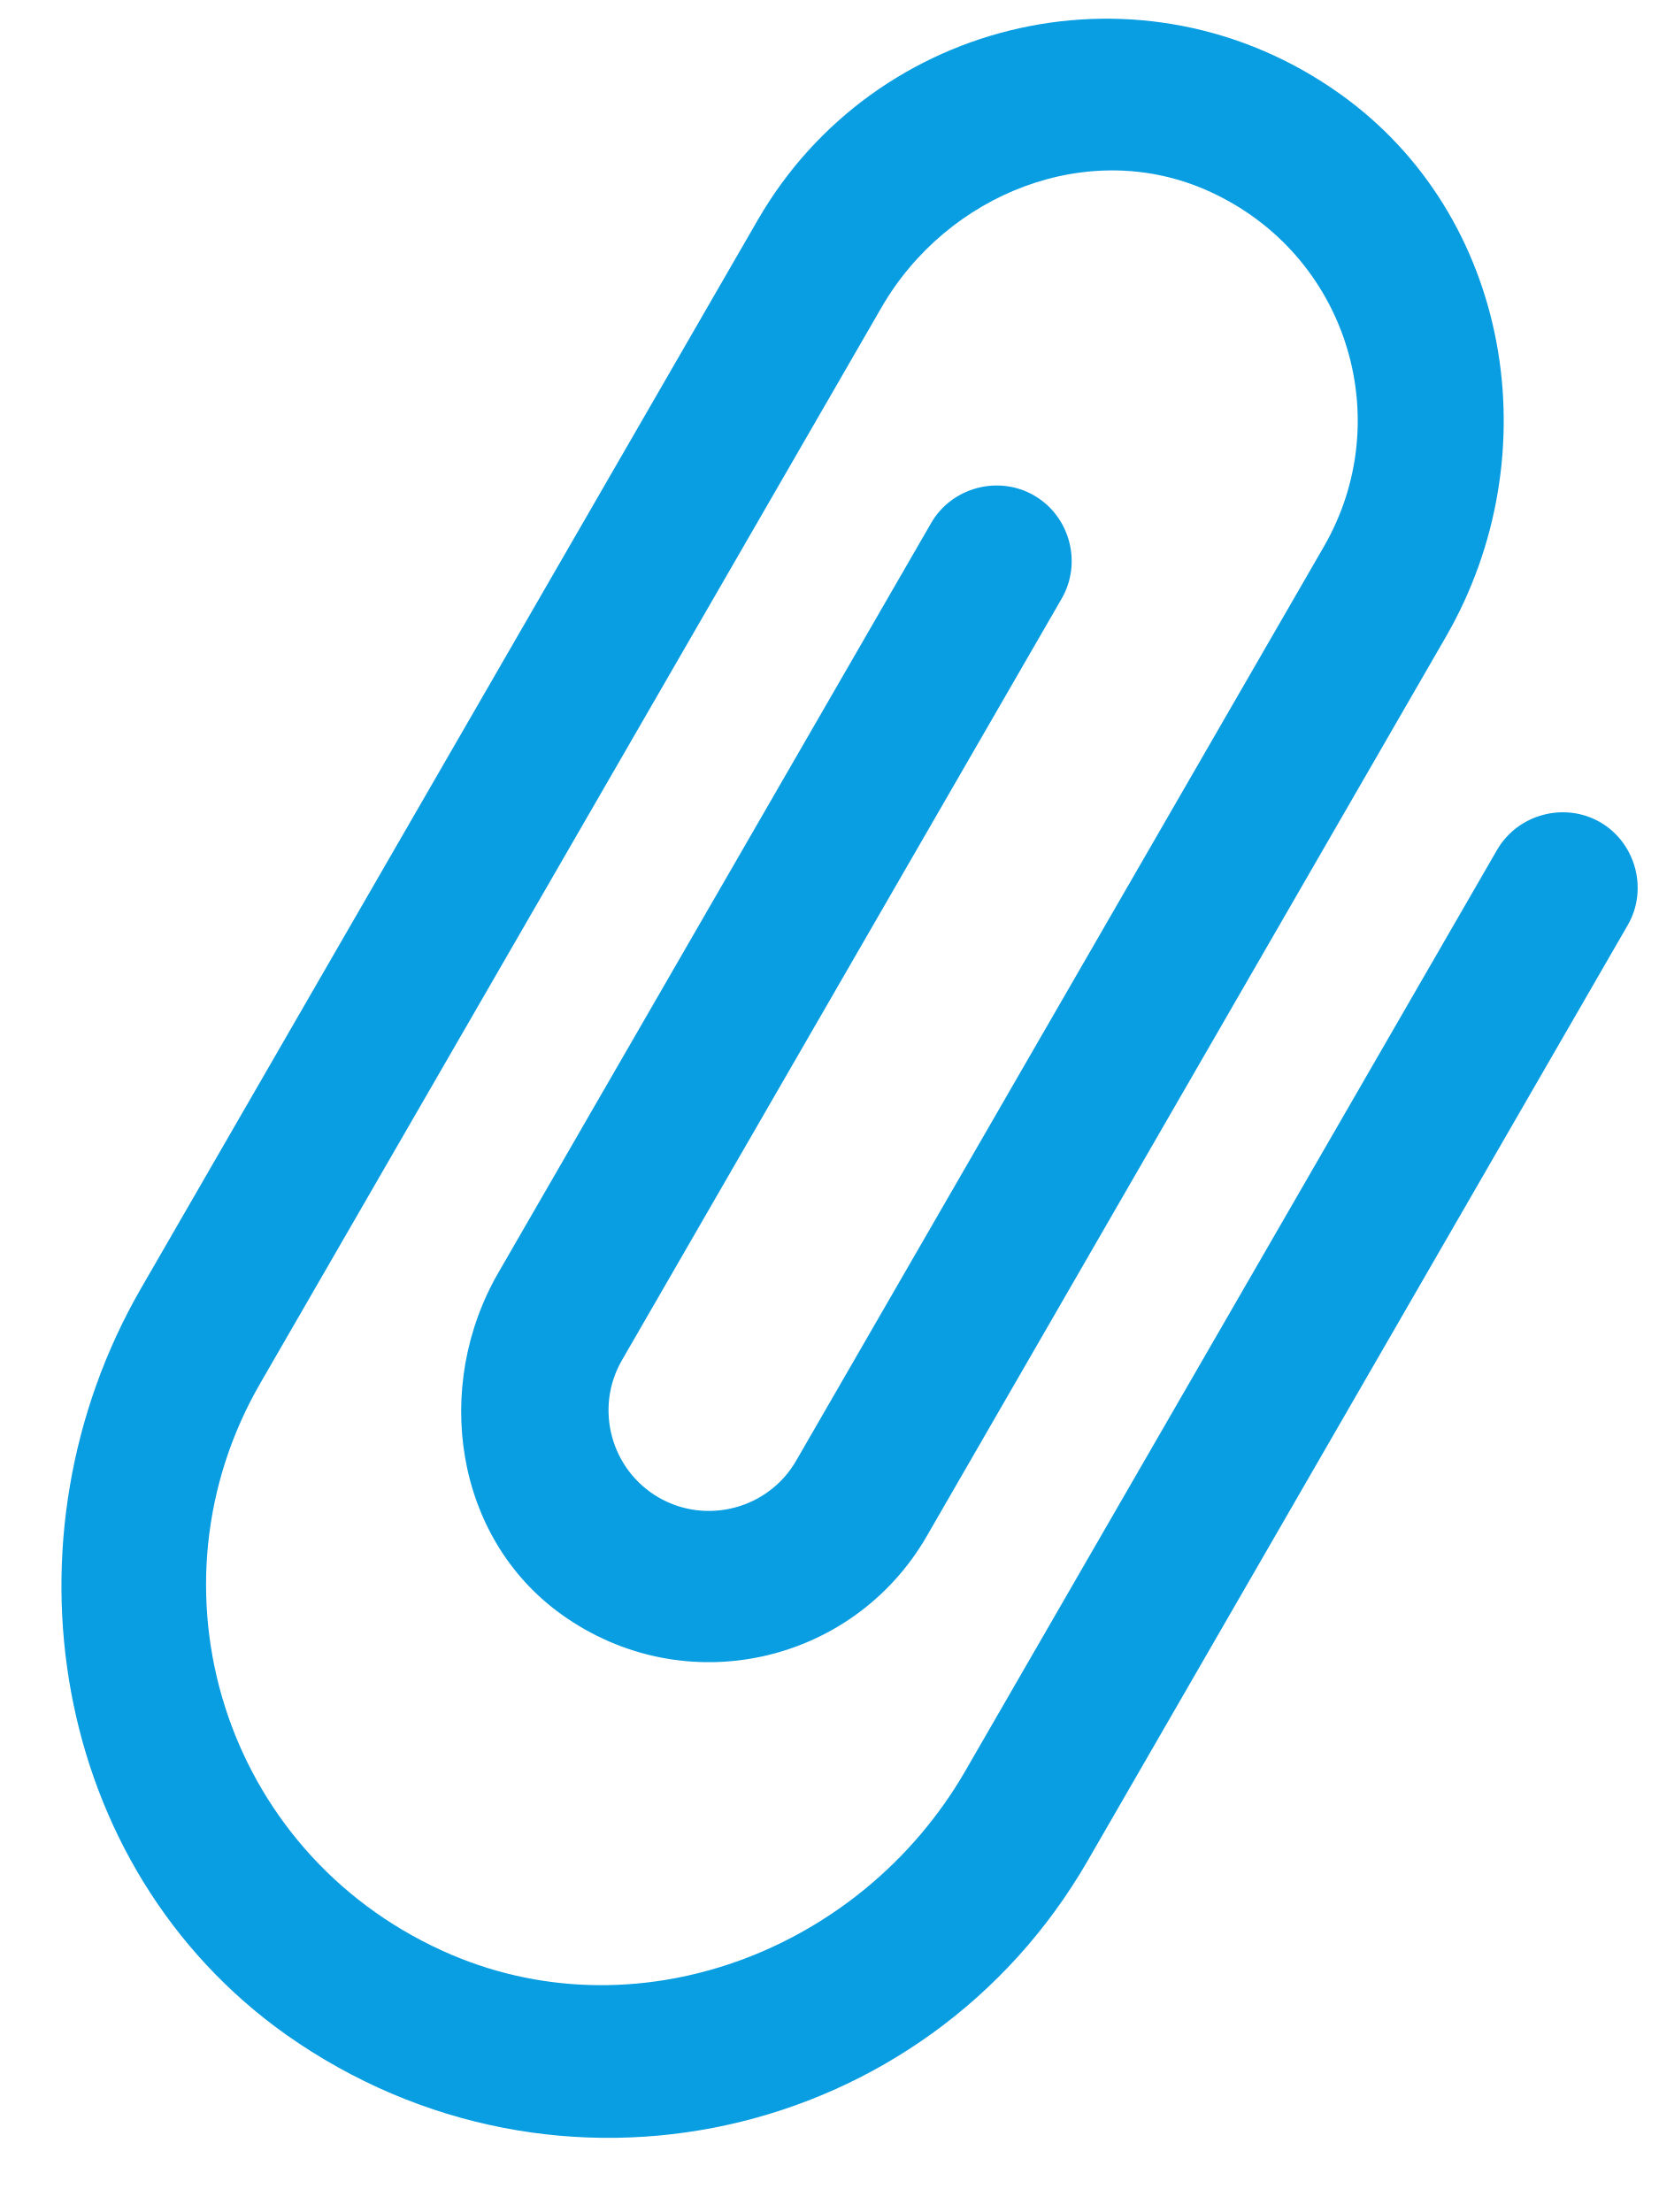
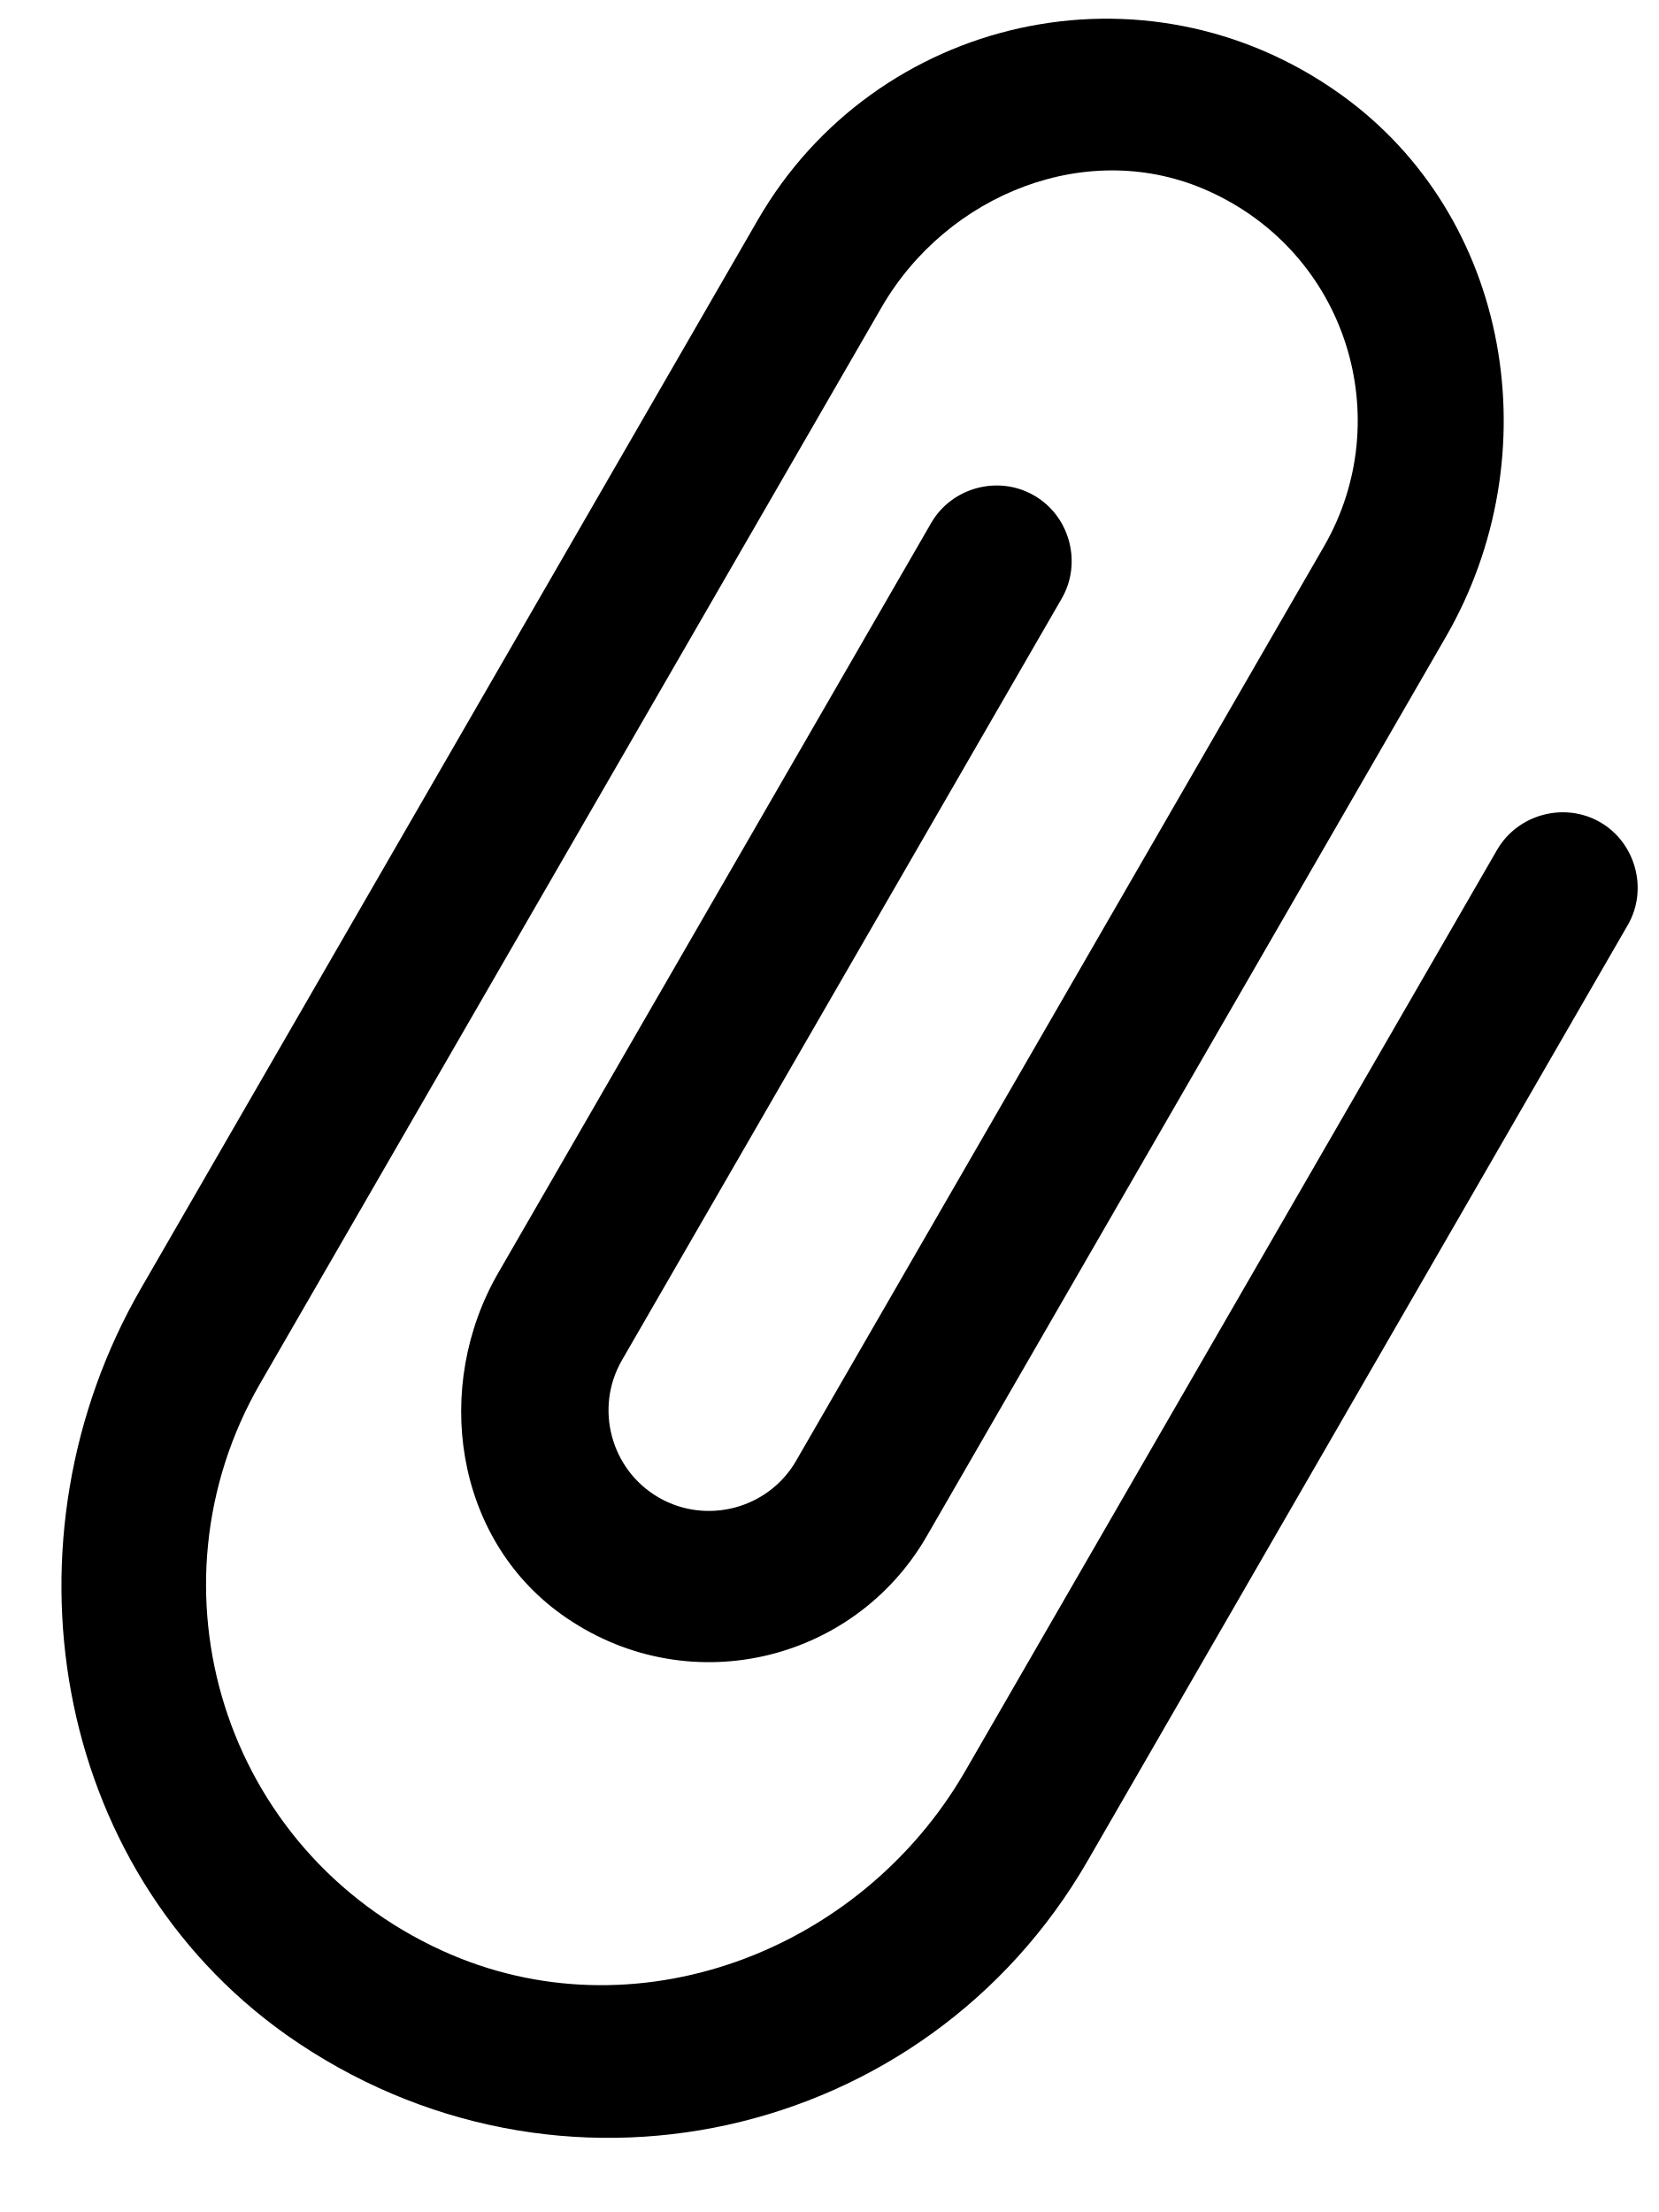
- <svg xmlns="http://www.w3.org/2000/svg" width="15" height="20" viewBox="0 0 15 20" fill="none">
-   <path d="M13.536 7.684L8.728 16.012C7.778 17.657 5.728 18.426 4 17.638C2.013 16.733 1.289 14.351 2.352 12.509L7.97 2.78C8.565 1.749 9.846 1.239 10.928 1.728C12.178 2.291 12.638 3.785 11.97 4.942L7.198 13.208C6.948 13.641 6.389 13.79 5.956 13.54C5.523 13.29 5.373 12.732 5.623 12.299L9.6 5.411C9.786 5.088 9.673 4.666 9.35 4.48C9.027 4.293 8.605 4.406 8.419 4.729L4.506 11.507C3.91 12.538 4.11 13.902 5.074 14.595C6.187 15.395 7.711 15.047 8.379 13.89L13.073 5.758C14.023 4.113 13.664 1.953 12.117 0.85C10.348 -0.413 7.916 0.146 6.852 1.988L1.276 11.647C-0.029 13.906 0.457 16.883 2.586 18.396C5.04 20.128 8.368 19.362 9.832 16.828L14.717 8.365C14.904 8.043 14.79 7.62 14.468 7.434C14.145 7.248 13.723 7.361 13.536 7.684Z" fill="#099DE2" />
+ <svg xmlns="http://www.w3.org/2000/svg" viewBox="0 0 15 20">
+   <path d="M13.536 7.684L8.728 16.012C7.778 17.657 5.728 18.426 4 17.638C2.013 16.733 1.289 14.351 2.352 12.509L7.97 2.78C8.565 1.749 9.846 1.239 10.928 1.728C12.178 2.291 12.638 3.785 11.97 4.942L7.198 13.208C6.948 13.641 6.389 13.79 5.956 13.54C5.523 13.29 5.373 12.732 5.623 12.299L9.6 5.411C9.786 5.088 9.673 4.666 9.35 4.48C9.027 4.293 8.605 4.406 8.419 4.729L4.506 11.507C3.91 12.538 4.11 13.902 5.074 14.595C6.187 15.395 7.711 15.047 8.379 13.89L13.073 5.758C14.023 4.113 13.664 1.953 12.117 0.85C10.348 -0.413 7.916 0.146 6.852 1.988L1.276 11.647C-0.029 13.906 0.457 16.883 2.586 18.396C5.04 20.128 8.368 19.362 9.832 16.828L14.717 8.365C14.904 8.043 14.79 7.62 14.468 7.434C14.145 7.248 13.723 7.361 13.536 7.684Z" />
</svg>
